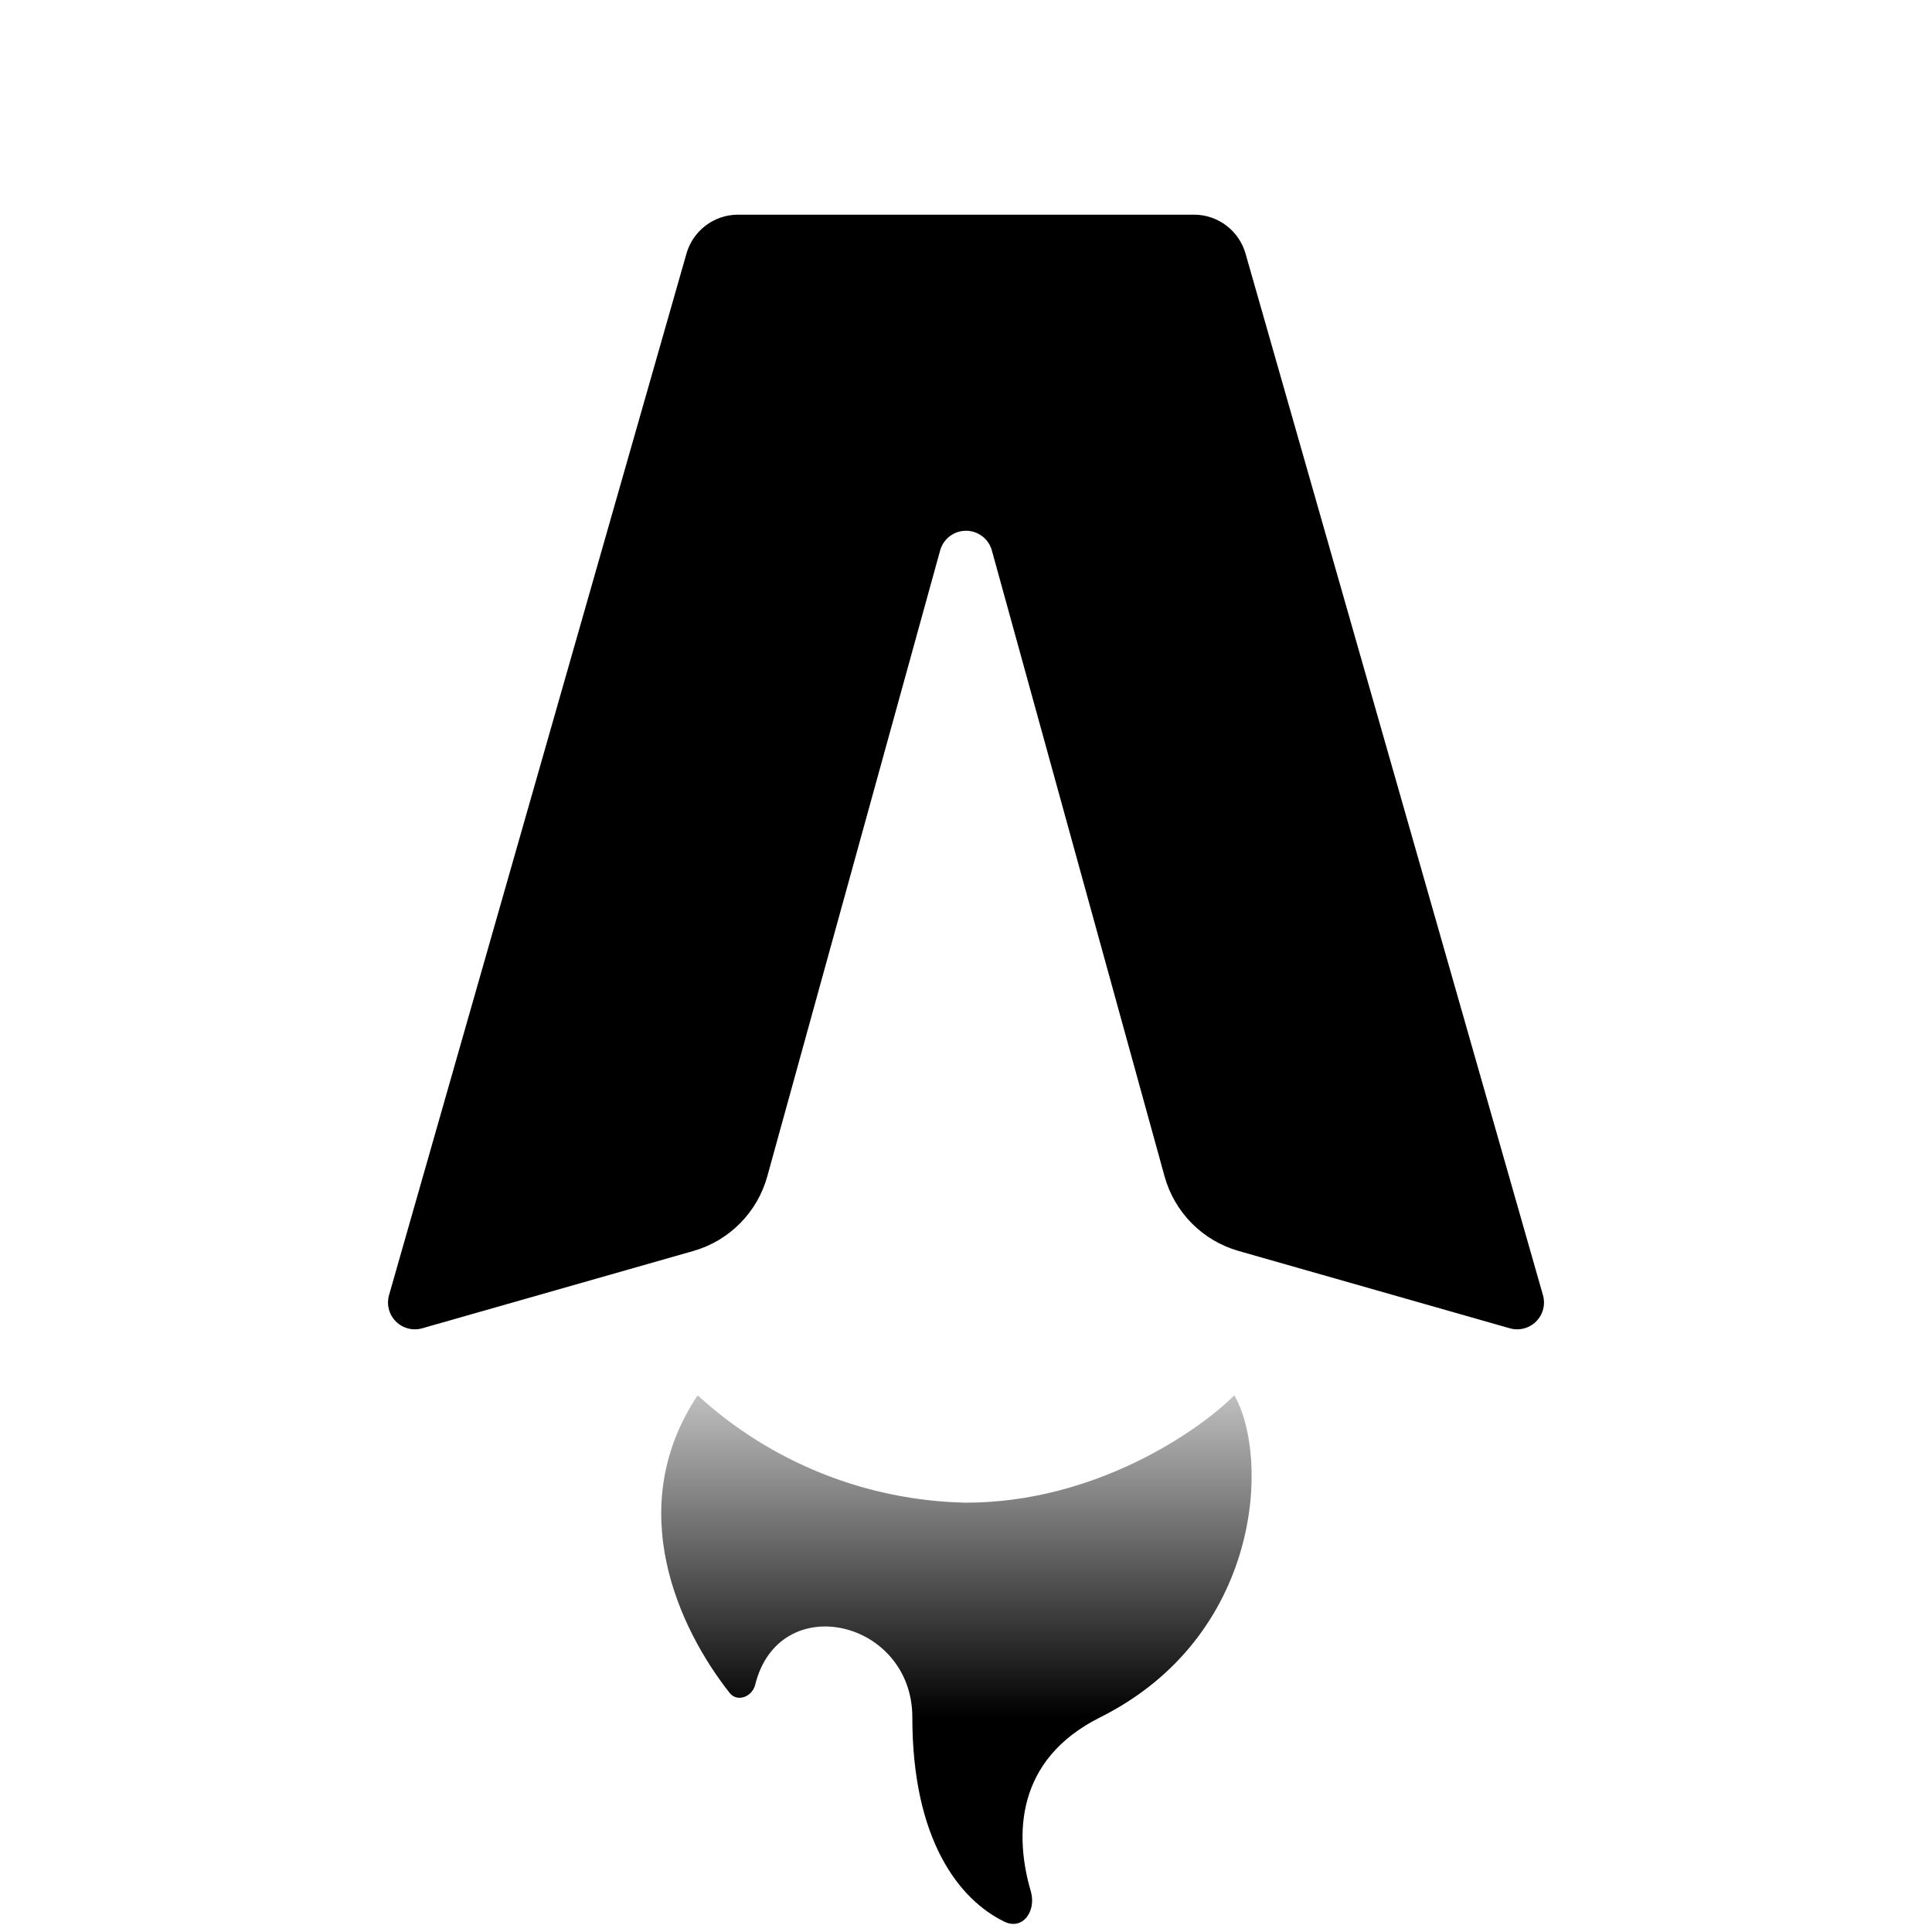
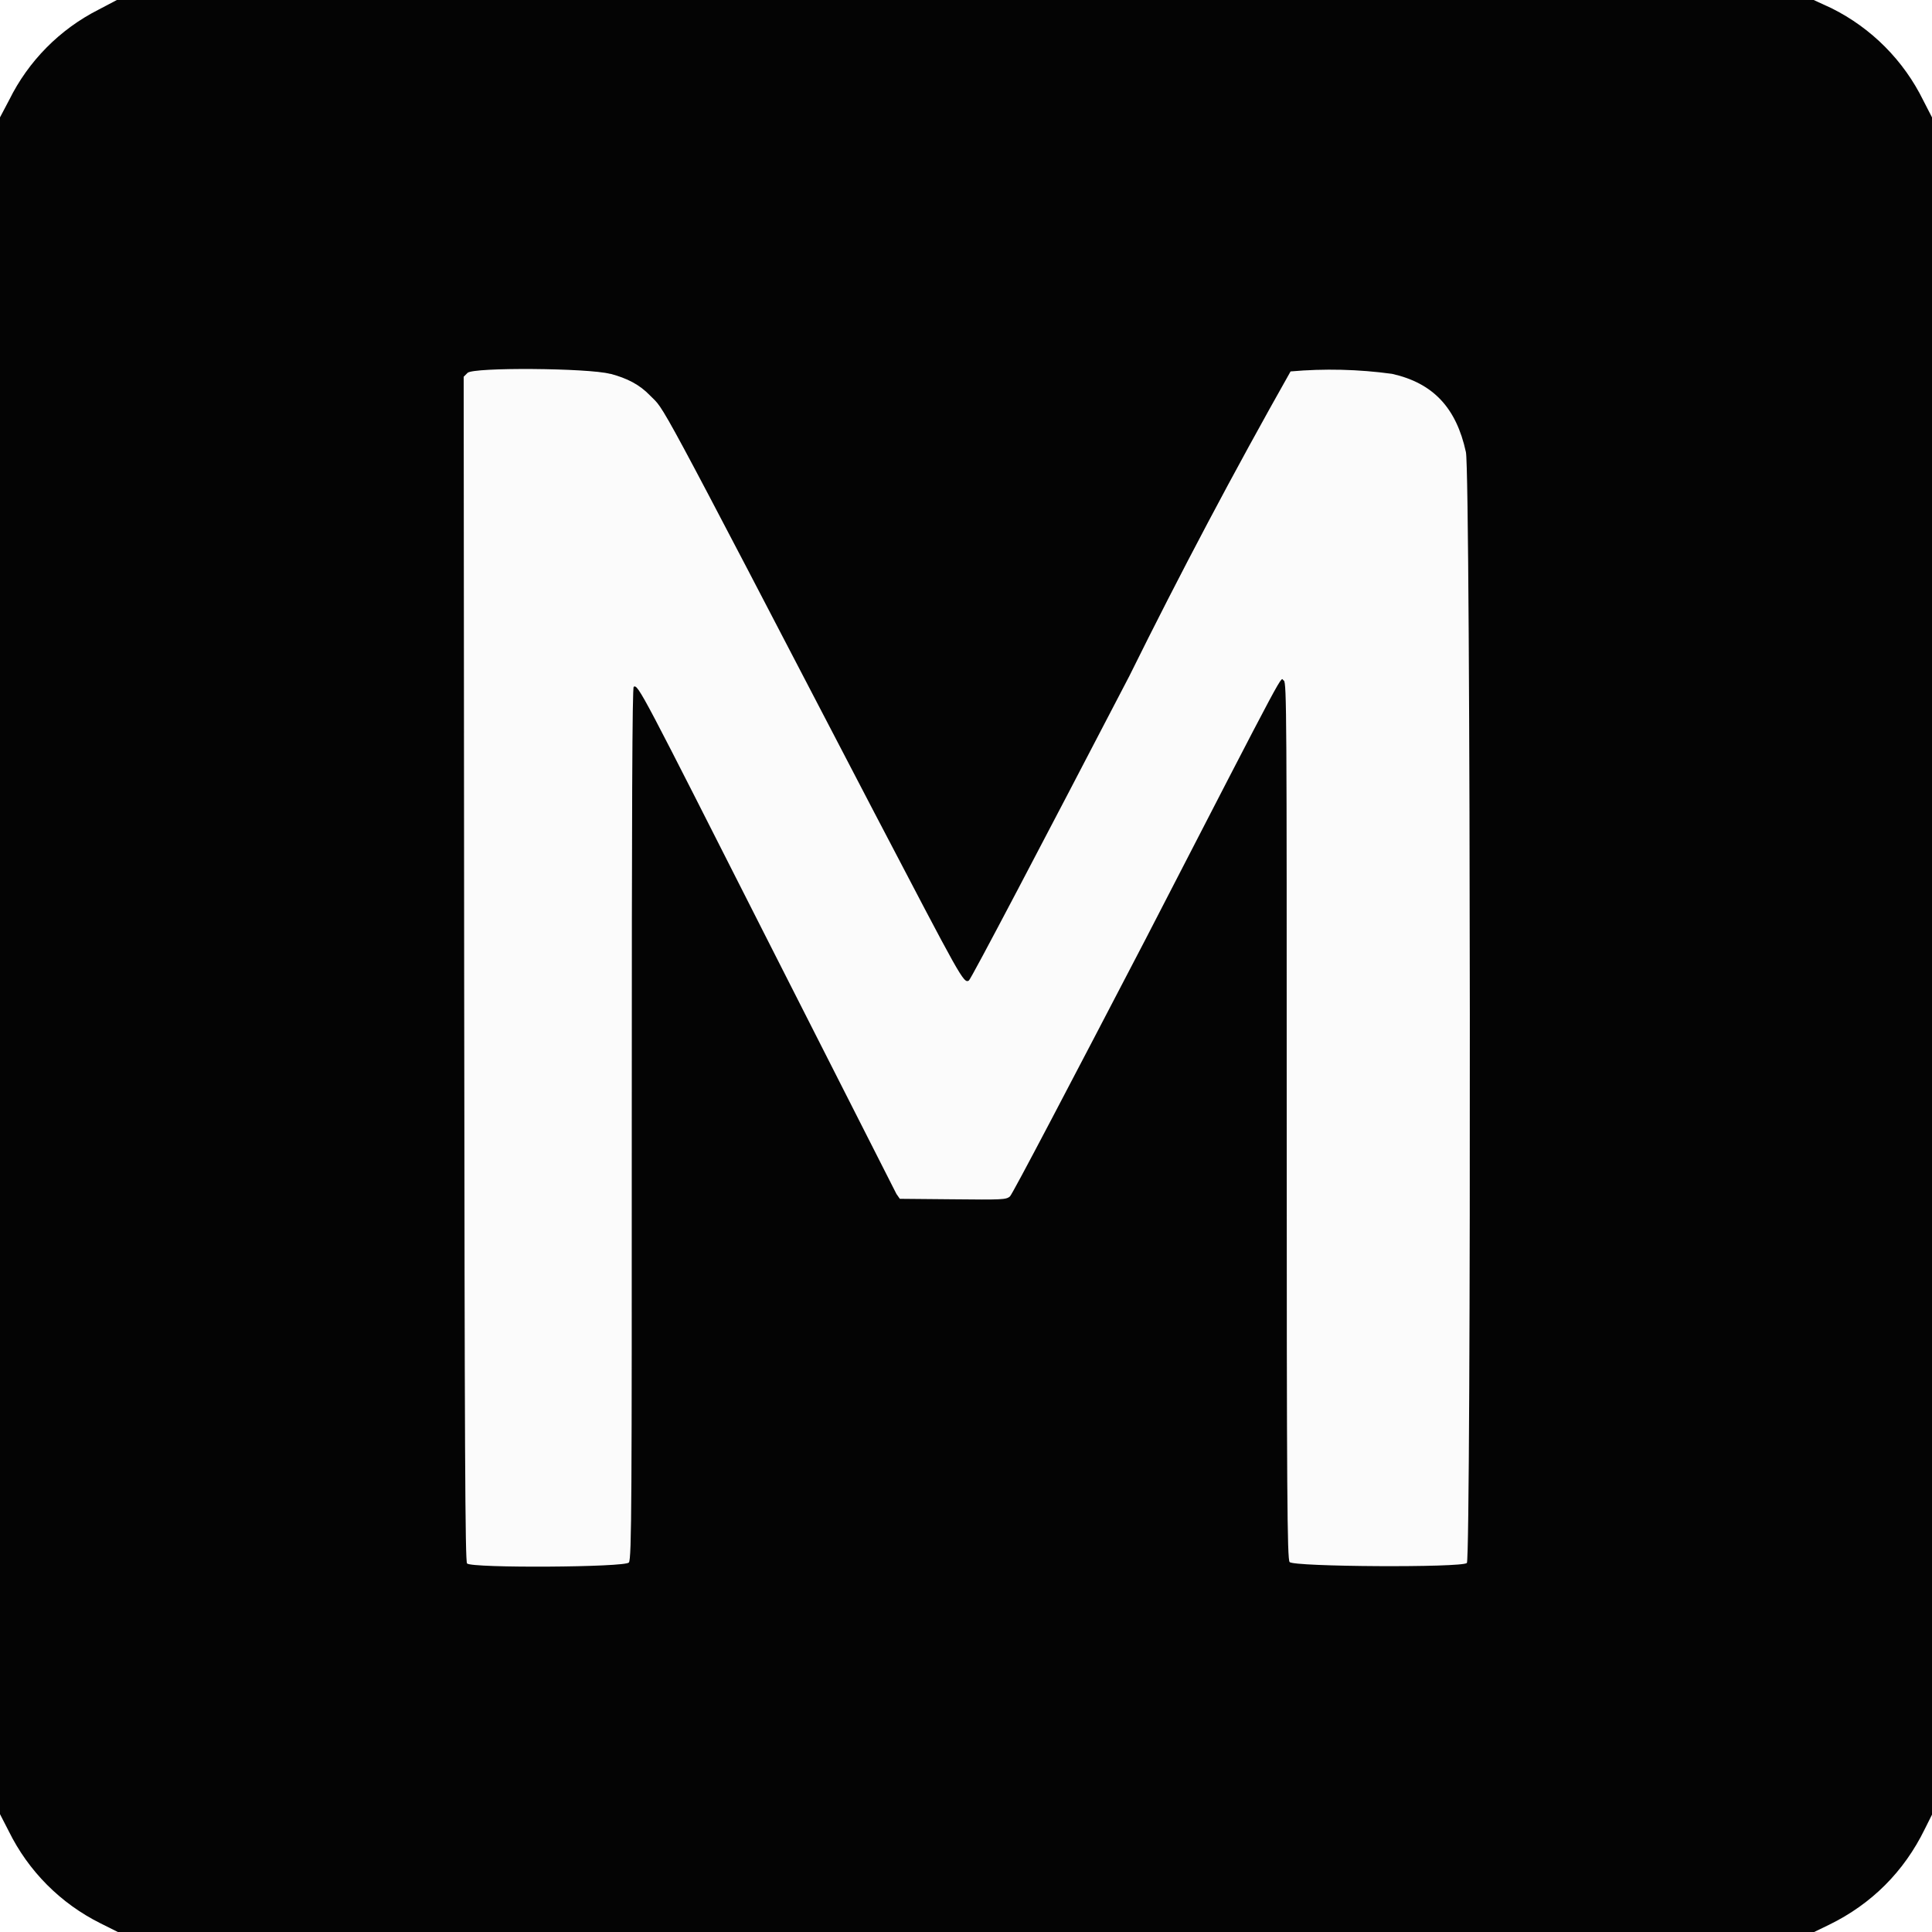
- <svg xmlns="http://www.w3.org/2000/svg" fill="none" viewBox="0 0 36 36">
-   <path fill="#000" d="M22.25 4h-8.5a1 1 0 0 0-.96.73l-5.54 19.4a.5.5 0 0 0 .62.62l5.05-1.44a2 2 0 0 0 1.38-1.4l3.22-11.66a.5.5 0 0 1 .96 0l3.22 11.67a2 2 0 0 0 1.38 1.39l5.05 1.44a.5.5 0 0 0 .62-.62l-5.54-19.4a1 1 0 0 0-.96-.73Z" />
-   <path fill="url(#gradient)" d="M18 28a7.63 7.63 0 0 1-5-2c-1.4 2.1-.35 4.35.6 5.55.14.17.41.07.47-.15.44-1.8 2.93-1.22 2.93.6 0 2.28.87 3.4 1.72 3.81.34.16.59-.2.49-.56-.31-1.05-.29-2.46 1.29-3.25 3-1.5 3.17-4.83 2.5-6-.67.67-2.6 2-5 2Z" />
-   <defs>
-     <linearGradient id="gradient" x1="16" x2="16" y1="32" y2="24" gradientUnits="userSpaceOnUse">
-       <stop stop-color="#000" />
-       <stop offset="1" stop-color="#000" stop-opacity="0" />
-     </linearGradient>
-   </defs>
-   <style>
-     @media (prefers-color-scheme:dark){:root{filter:invert(100%)}}
-   </style>
+ <svg xmlns="http://www.w3.org/2000/svg" width="400" height="400">
+   <g fill-rule="evenodd">
+     <path d="m96.8 77.2-.8.8.1 122.6c0 100 .2 122.7.6 123 1 1 32.8.8 33.5-.2.5-.6.6-13.7.6-90.9 0-64.8.1-90.1.4-90.3.9-.5 1.7 1 27.7 52.4l26.7 52.6.7 1 11 .1c10 .1 11 0 11.8-.6.5-.4 13-24.3 28-53.1 31-59.9 27.8-54 28.7-53.7.5.3.6 7.7.6 91 0 77.7 0 90.9.6 91.5.7 1 35.7 1.3 36.7.3s.7-225.6-.2-230.1c-2-9.2-6.8-14.3-15.3-16.2a94 94 0 0 0-21-.5c-.7.4-9.2 16.3-33.4 63a3428.6 3428.6 0 0 1-33.2 63c-1 .8-1.7-.3-19.6-34.7-49.2-94.4-44.7-86.4-50.3-89.2-4.8-2.5-31.8-4-33.9-1.8" fill="#fbfbfb" />
+     <path d="M20.4 2A41.6 41.6 0 0 0 1.9 20.7L0 24.3v351.3l1.8 3.5a42 42 0 0 0 19 19.1l3.6 1.8h351.2l3.1-1.5c8.8-4.3 15.5-11 19.8-19.8l1.5-3V24.3l-1.8-3.5a42 42 0 0 0-19-19.1L375.5 0H24.2l-3.8 2m106 75.4c3.4.9 6 2.2 8.2 4.5 3.2 3.3-.1-3 46.4 86.3 18 34.4 18.5 35.5 19.6 34.8.4-.2 15.3-28.6 33.2-63a1302 1302 0 0 1 33.4-63.1 94 94 0 0 1 21 .5c8.5 1.9 13.3 7 15.3 16.2 1 4.5 1.1 229.1.2 230-1 1-36 .8-36.7-.2-.5-.6-.6-13.8-.6-91.5 0-83.3 0-90.7-.6-91-.9-.3 2.2-6.2-28.7 53.7-15 28.8-27.5 52.7-28 53.1-.8.7-1.7.7-11.8.6l-11-.1-.7-1-26.7-52.6c-26-51.3-26.8-53-27.7-52.4-.3.2-.4 25.5-.4 90.3 0 77.2 0 90.3-.6 91-.7 1-32.5 1.2-33.5.2-.4-.4-.5-23.2-.6-123.1L96 78l.8-.8c1.2-1.2 25-1 29.5.2" fill="#040404" />
+   </g>
</svg>
